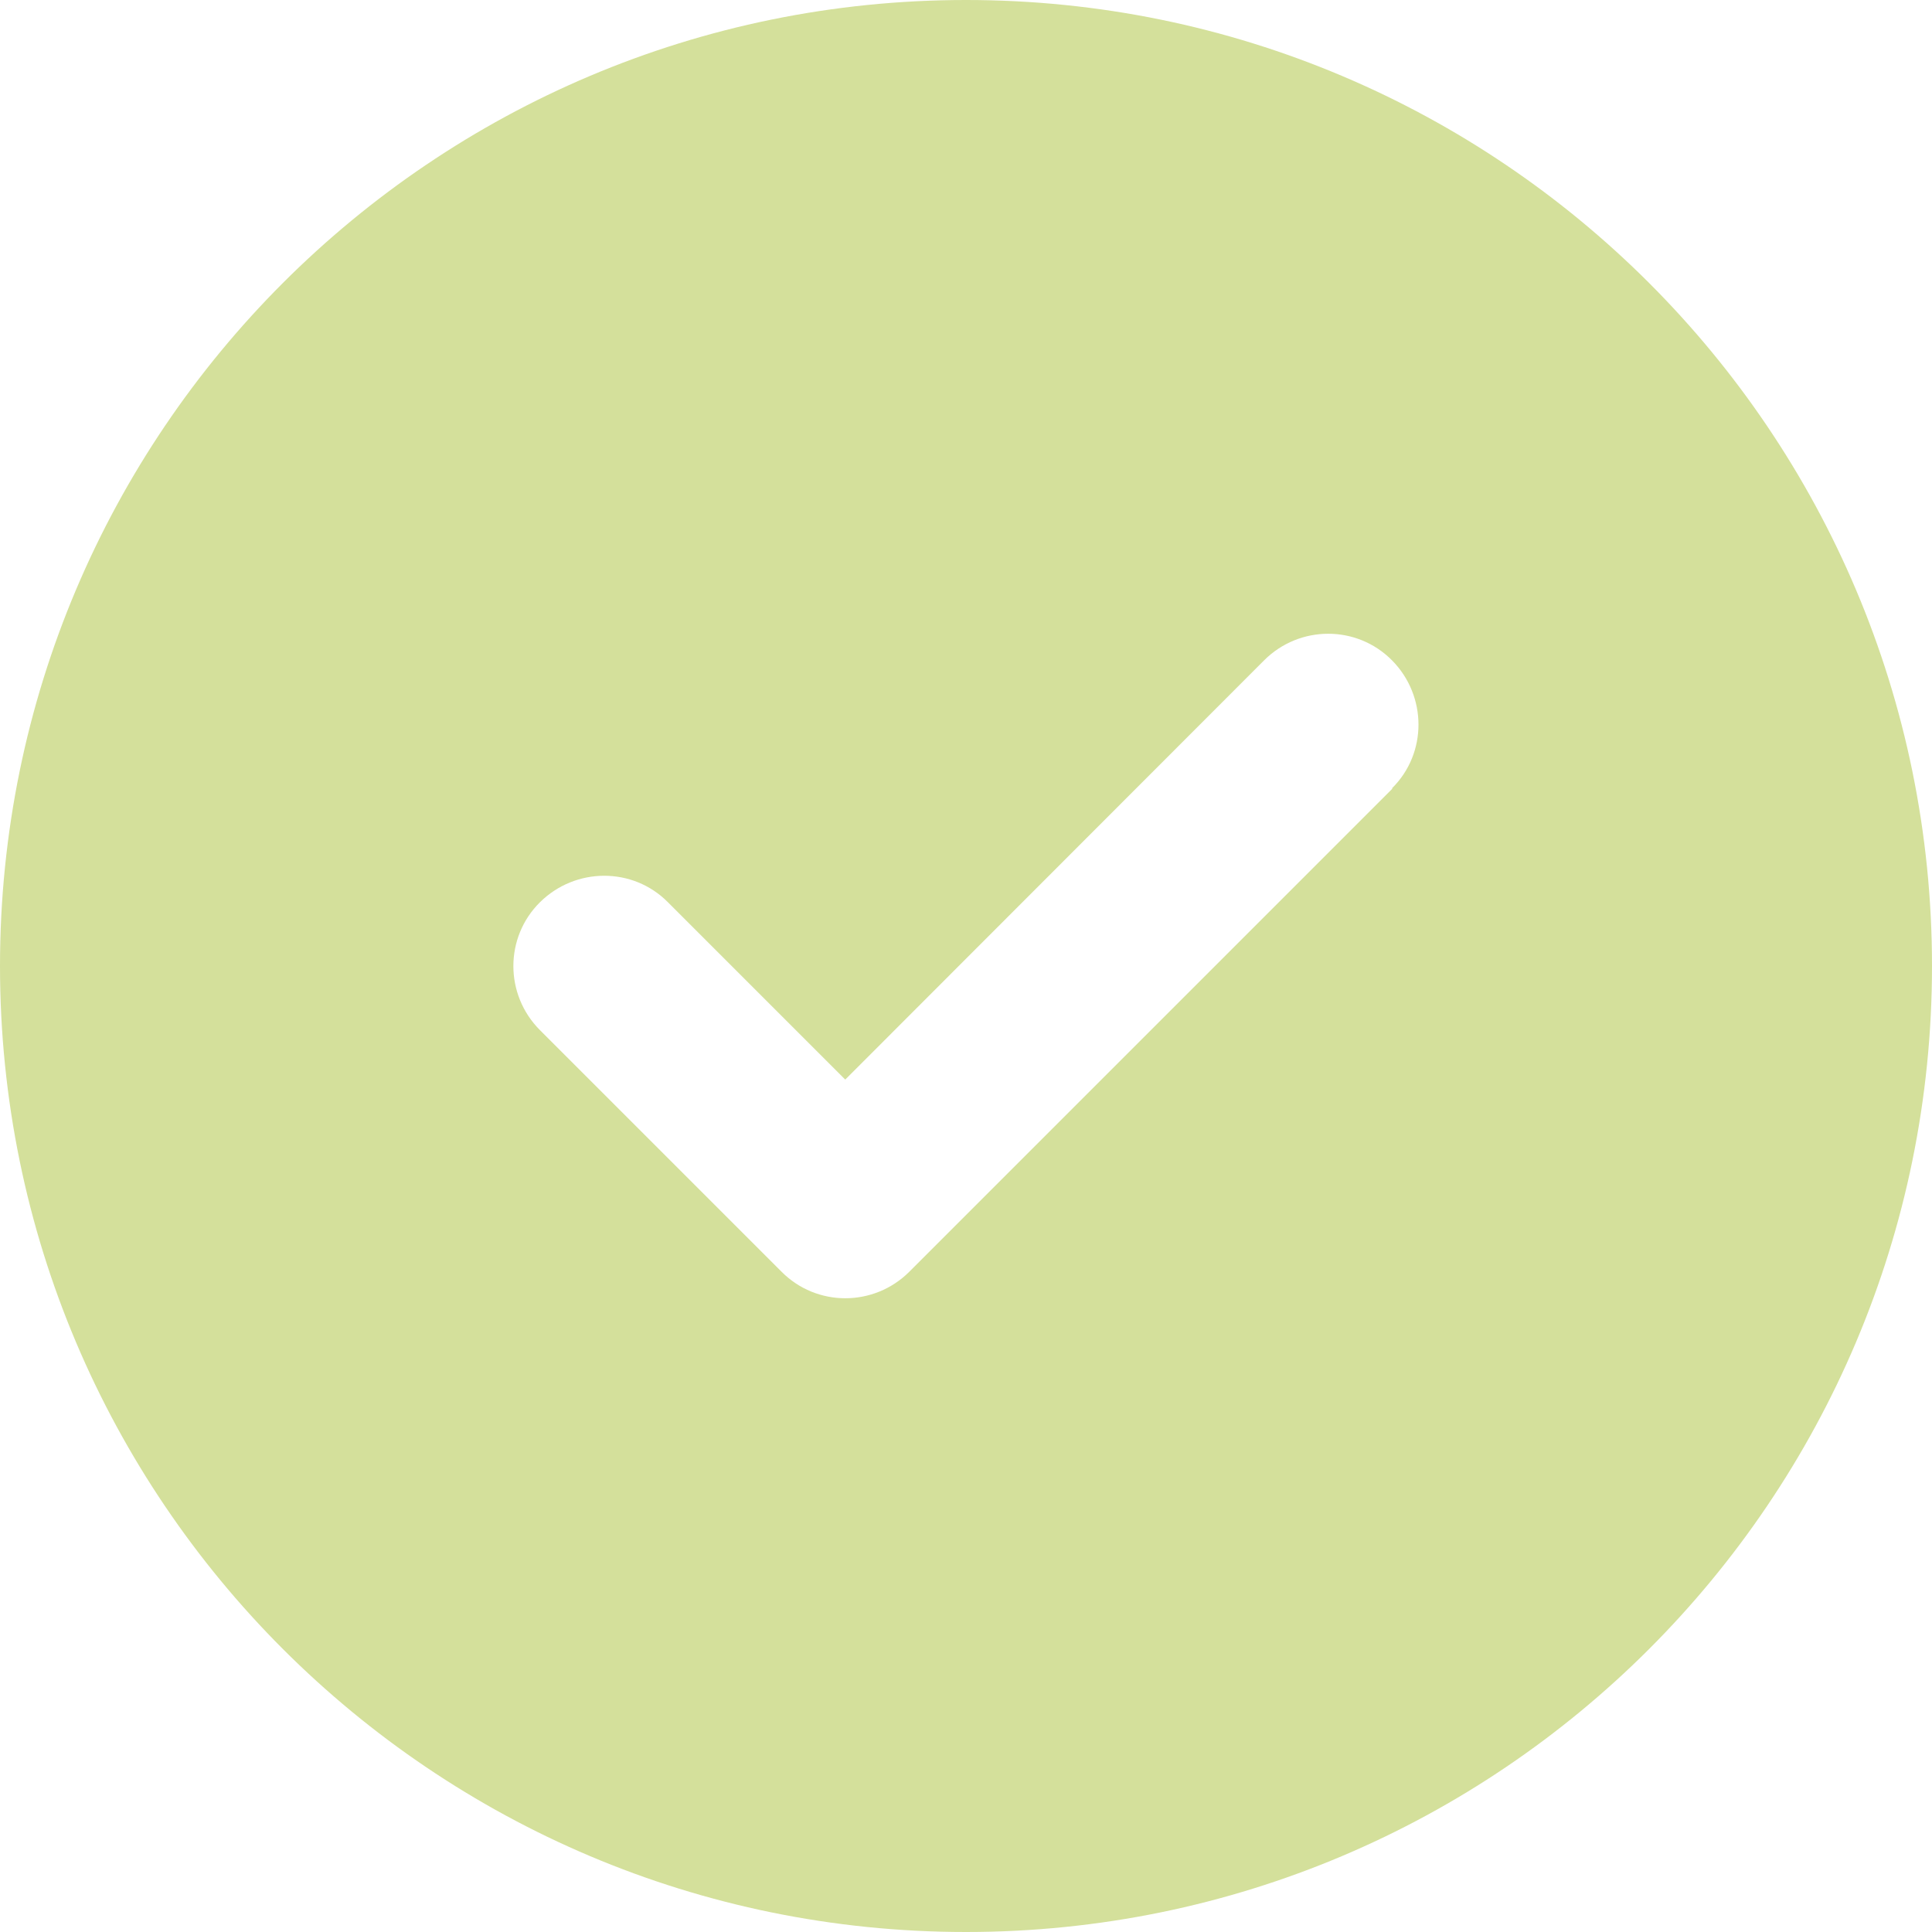
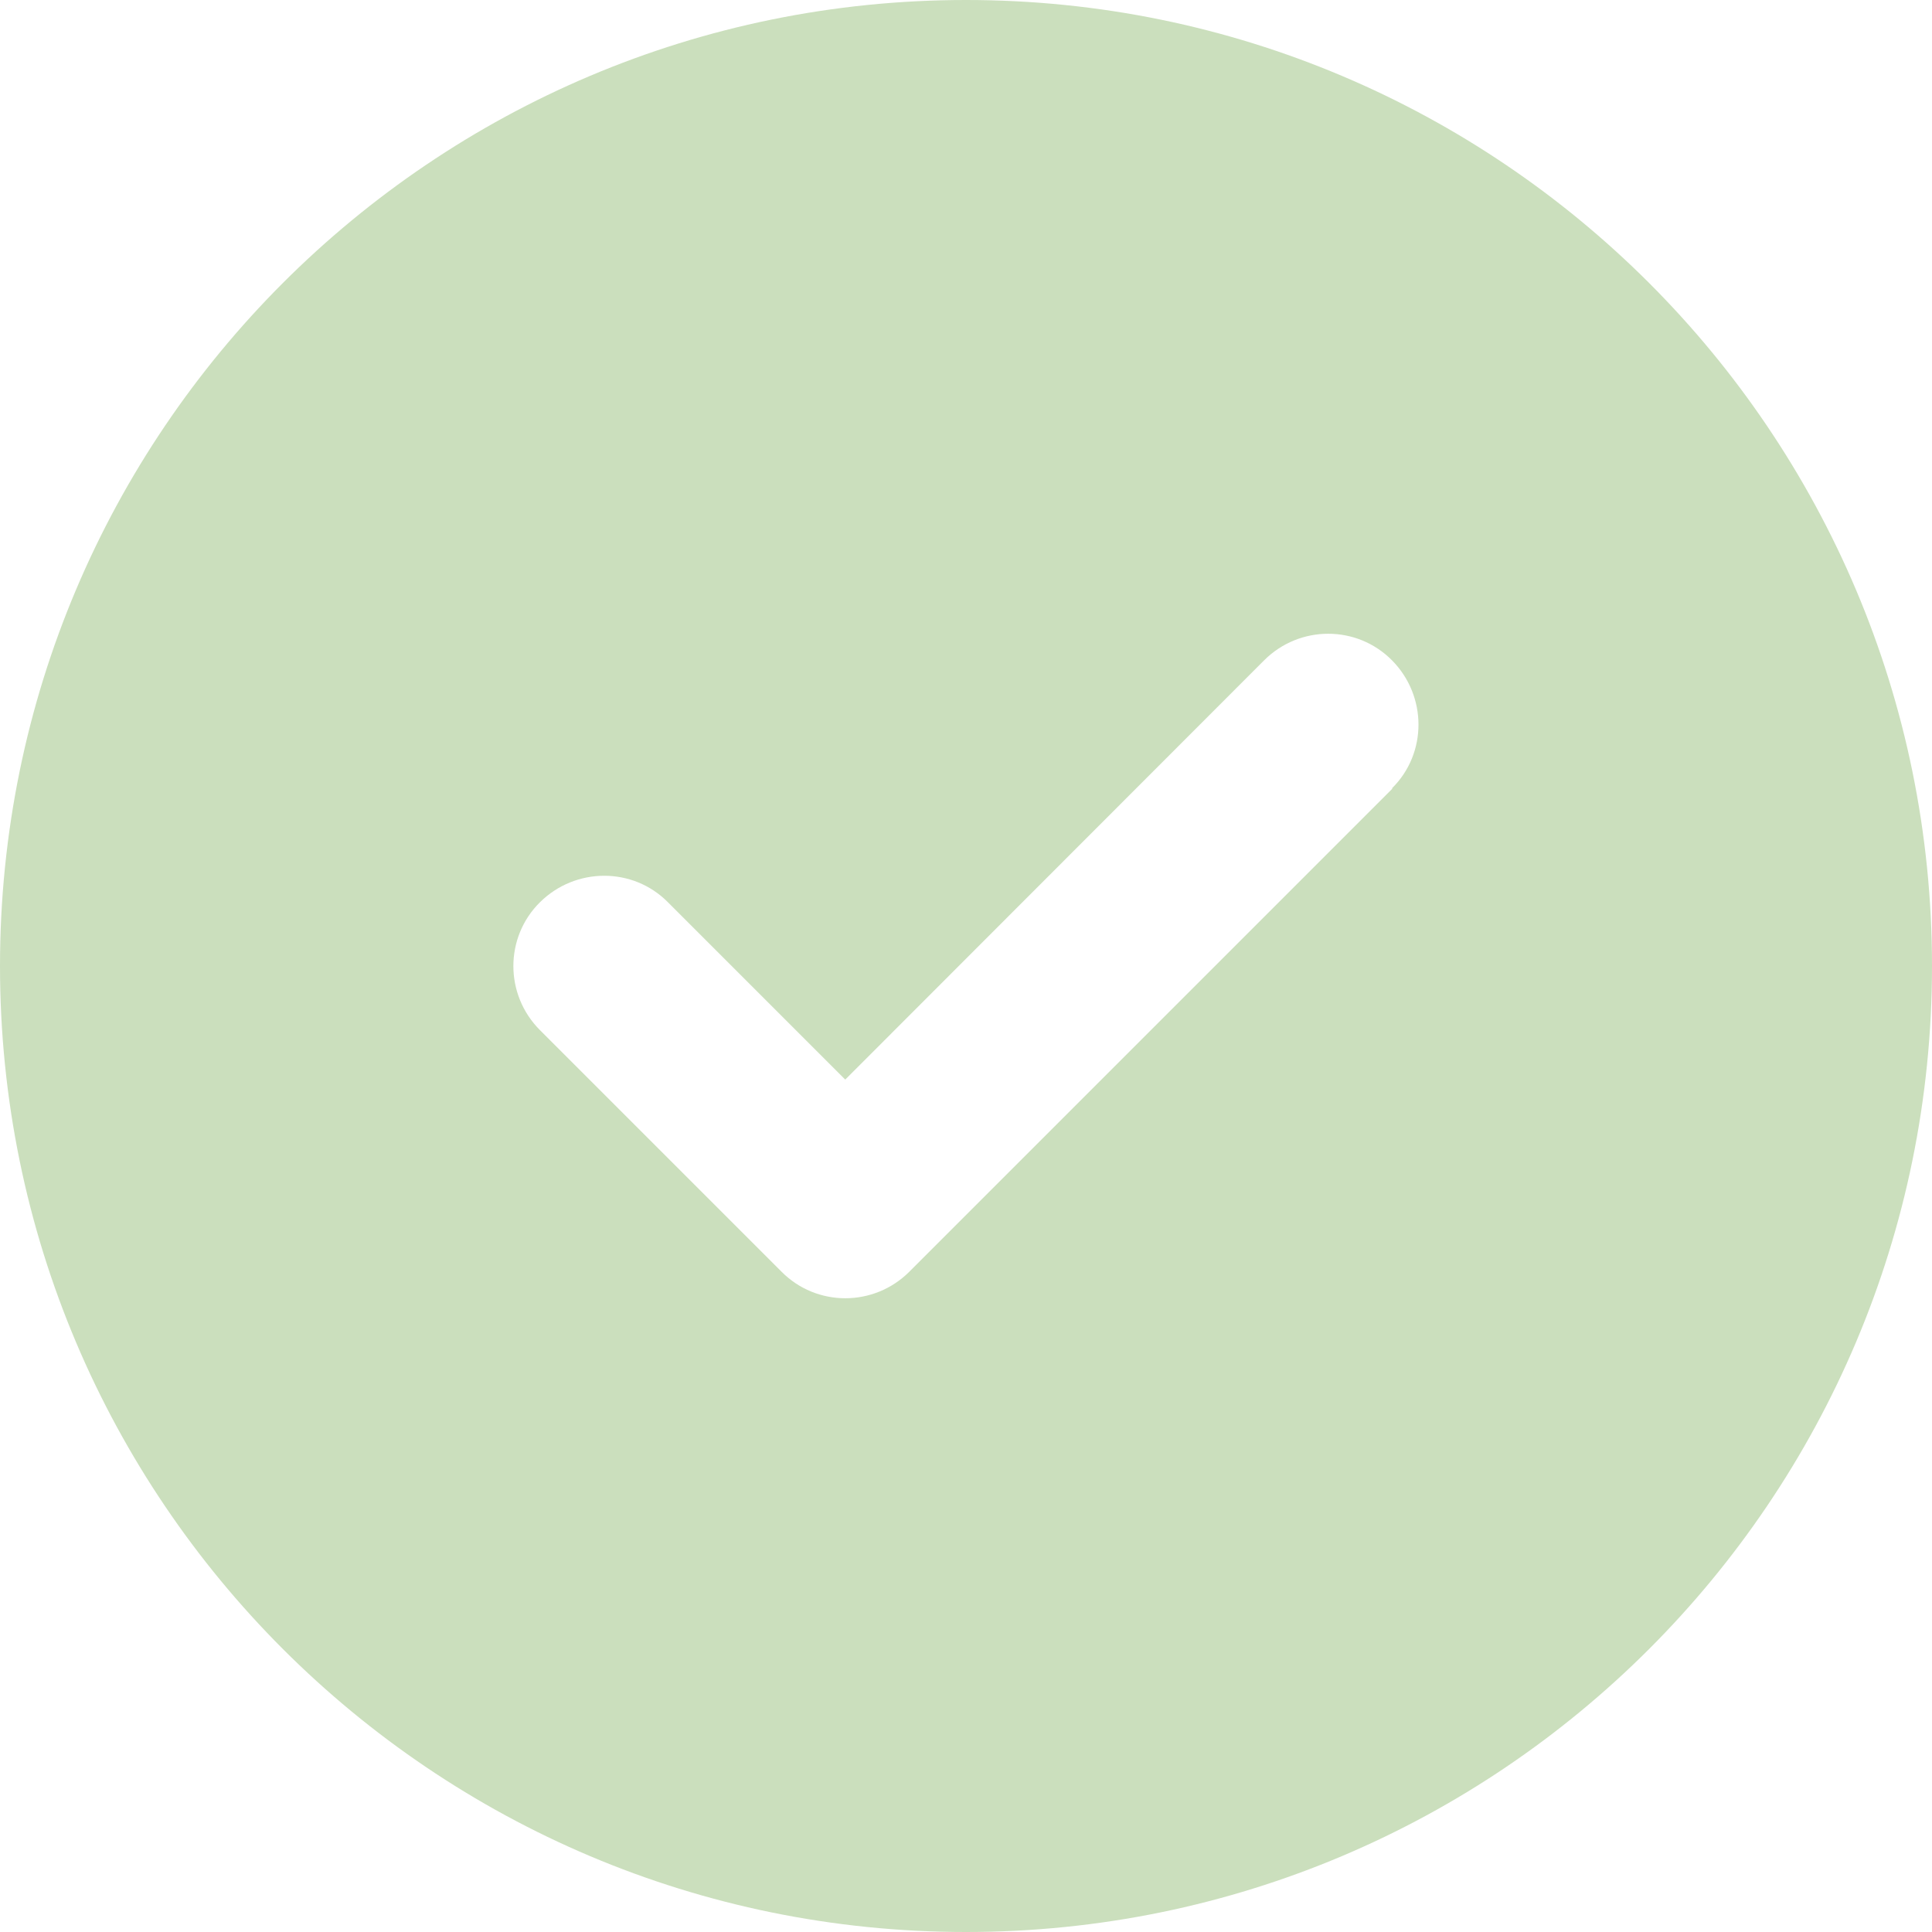
<svg xmlns="http://www.w3.org/2000/svg" viewBox="0 0 512 512">
-   <path d="M256 512A256 256 0 1 0 256 0a256 256 0 1 0 0 512zM369 209L241 337c-9.4 9.4-24.6 9.4-33.9 0l-64-64c-9.4-9.4-9.4-24.6 0-33.9s24.6-9.4 33.9 0l47 47L335 175c9.4-9.4 24.6-9.4 33.9 0s9.4 24.6 0 33.9z" fill="#d4e09b" />
+   <path d="M256 512A256 256 0 1 0 256 0a256 256 0 1 0 0 512zM369 209L241 337c-9.4 9.4-24.6 9.4-33.9 0l-64-64c-9.4-9.4-9.4-24.6 0-33.9s24.6-9.4 33.9 0l47 47L335 175c9.4-9.4 24.6-9.4 33.9 0s9.4 24.6 0 33.9z" fill="#cbdfbd" />
</svg>
